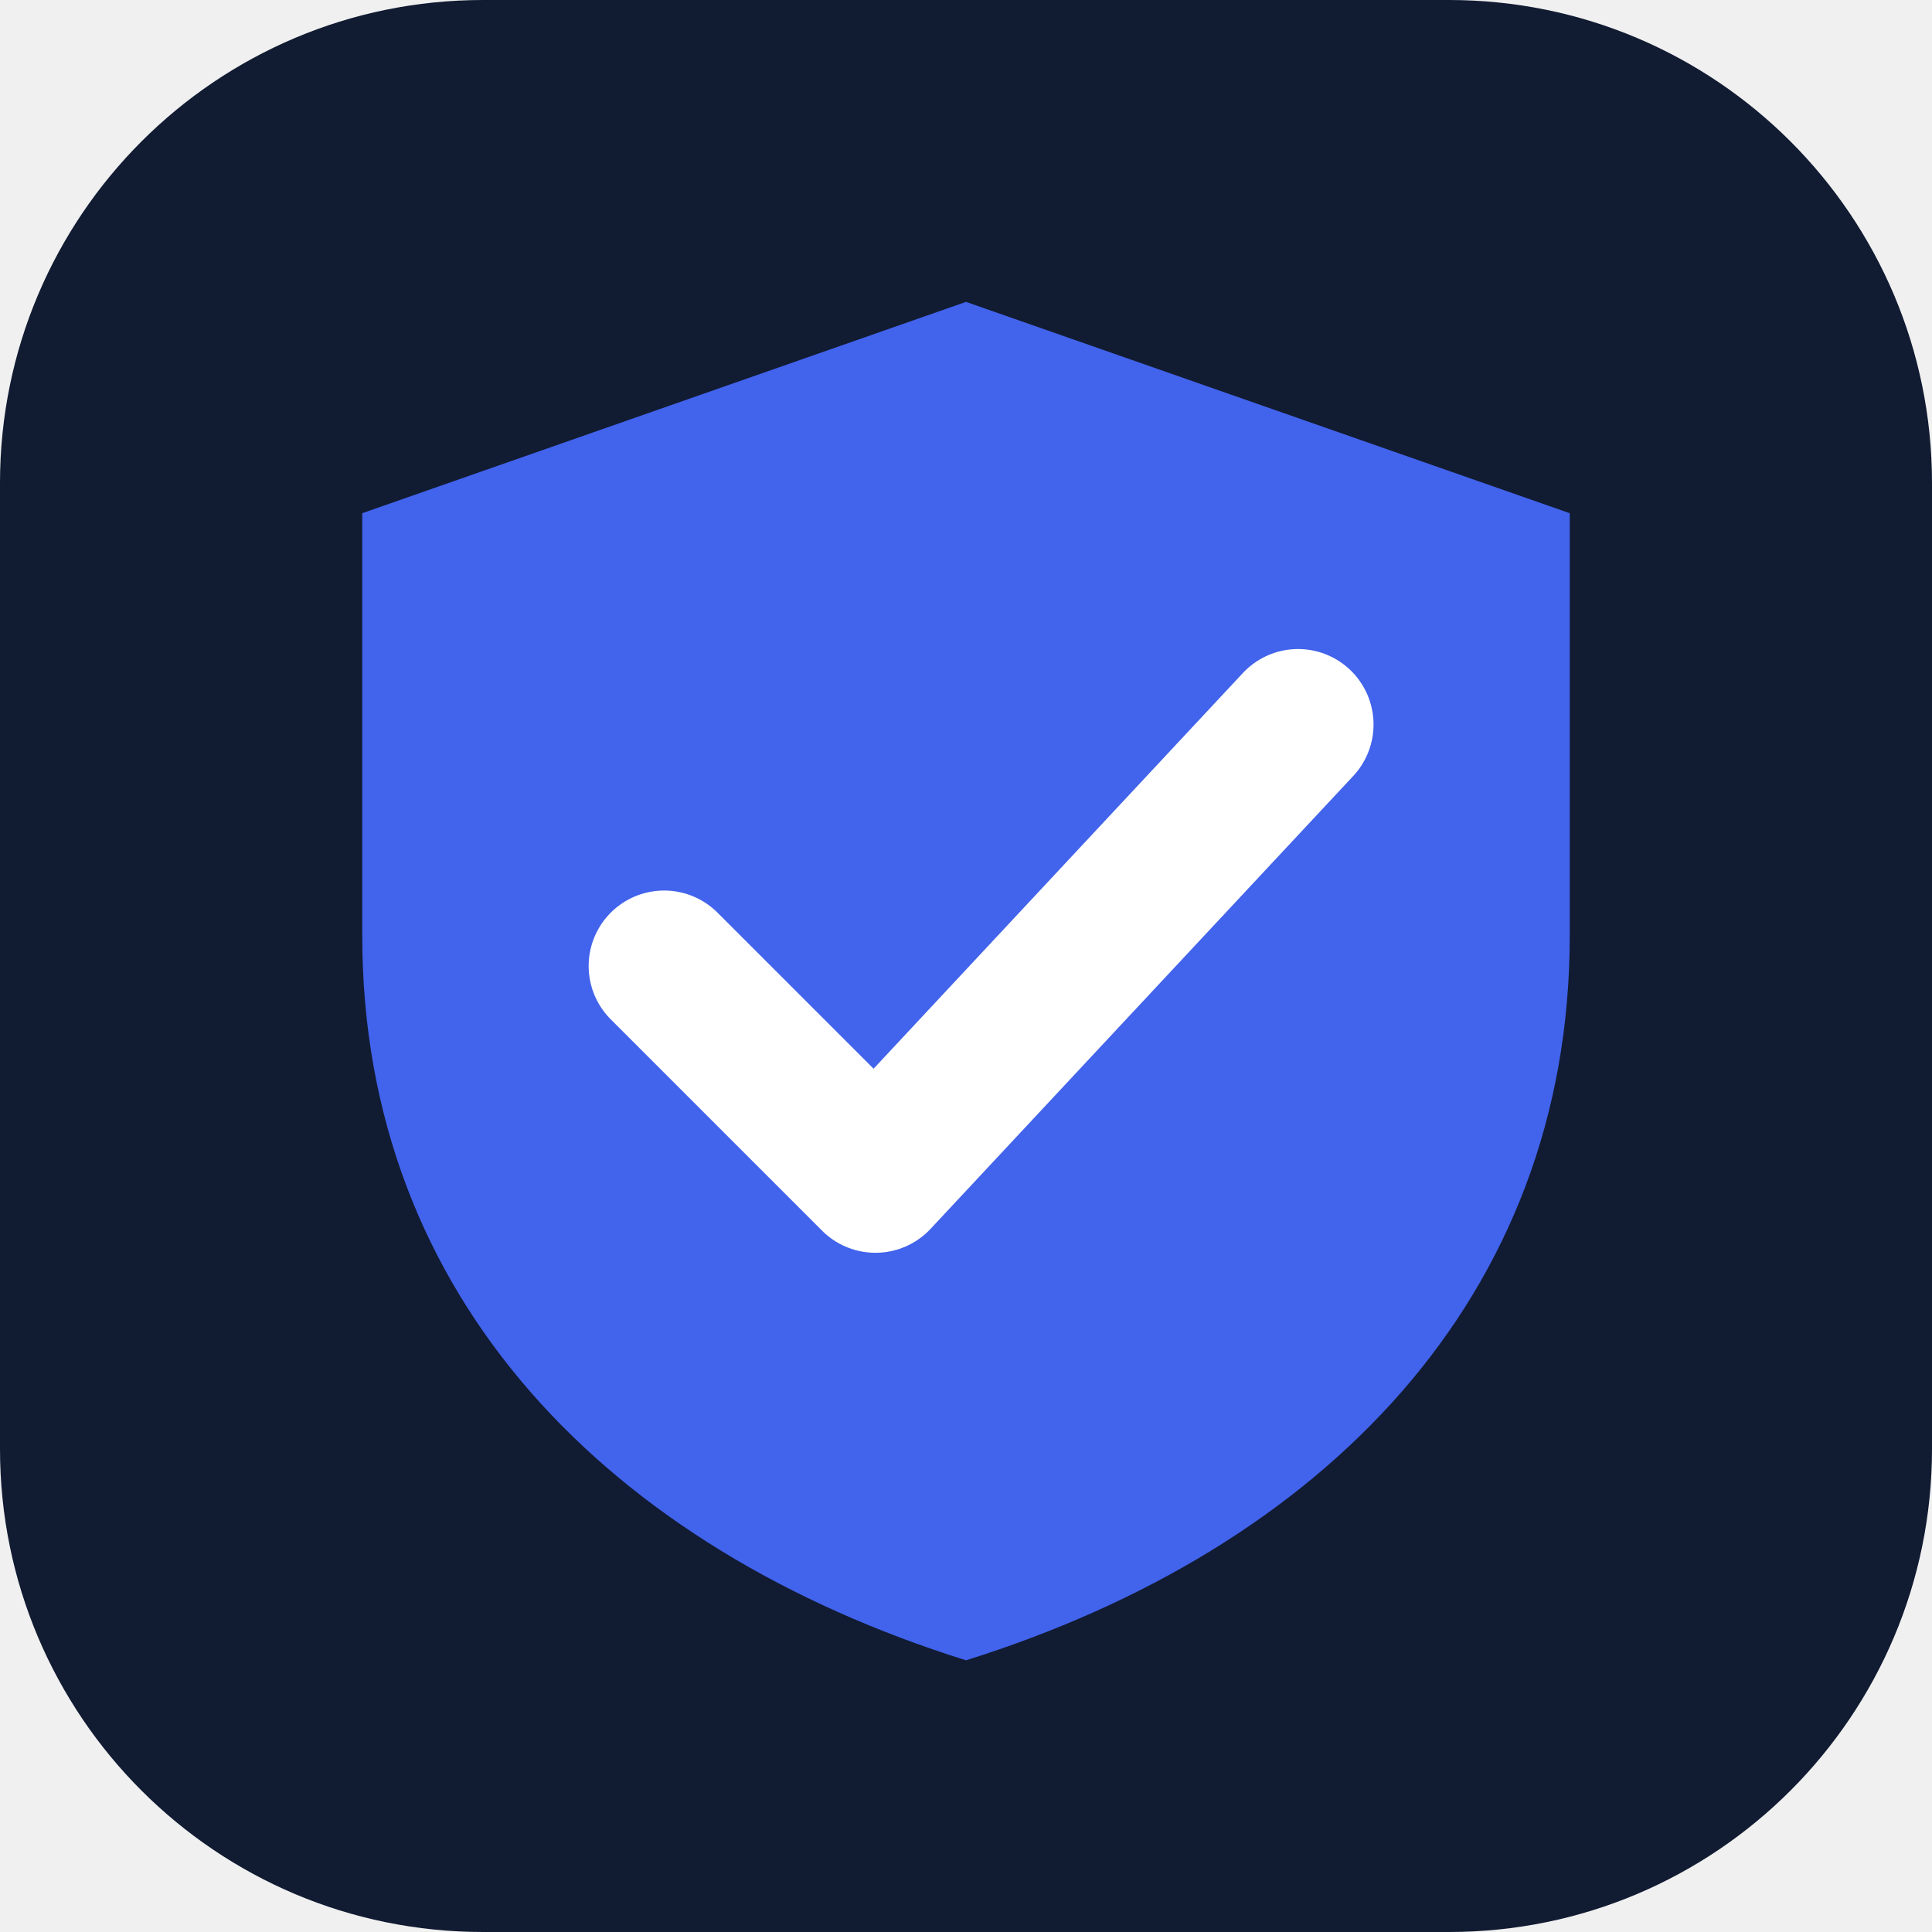
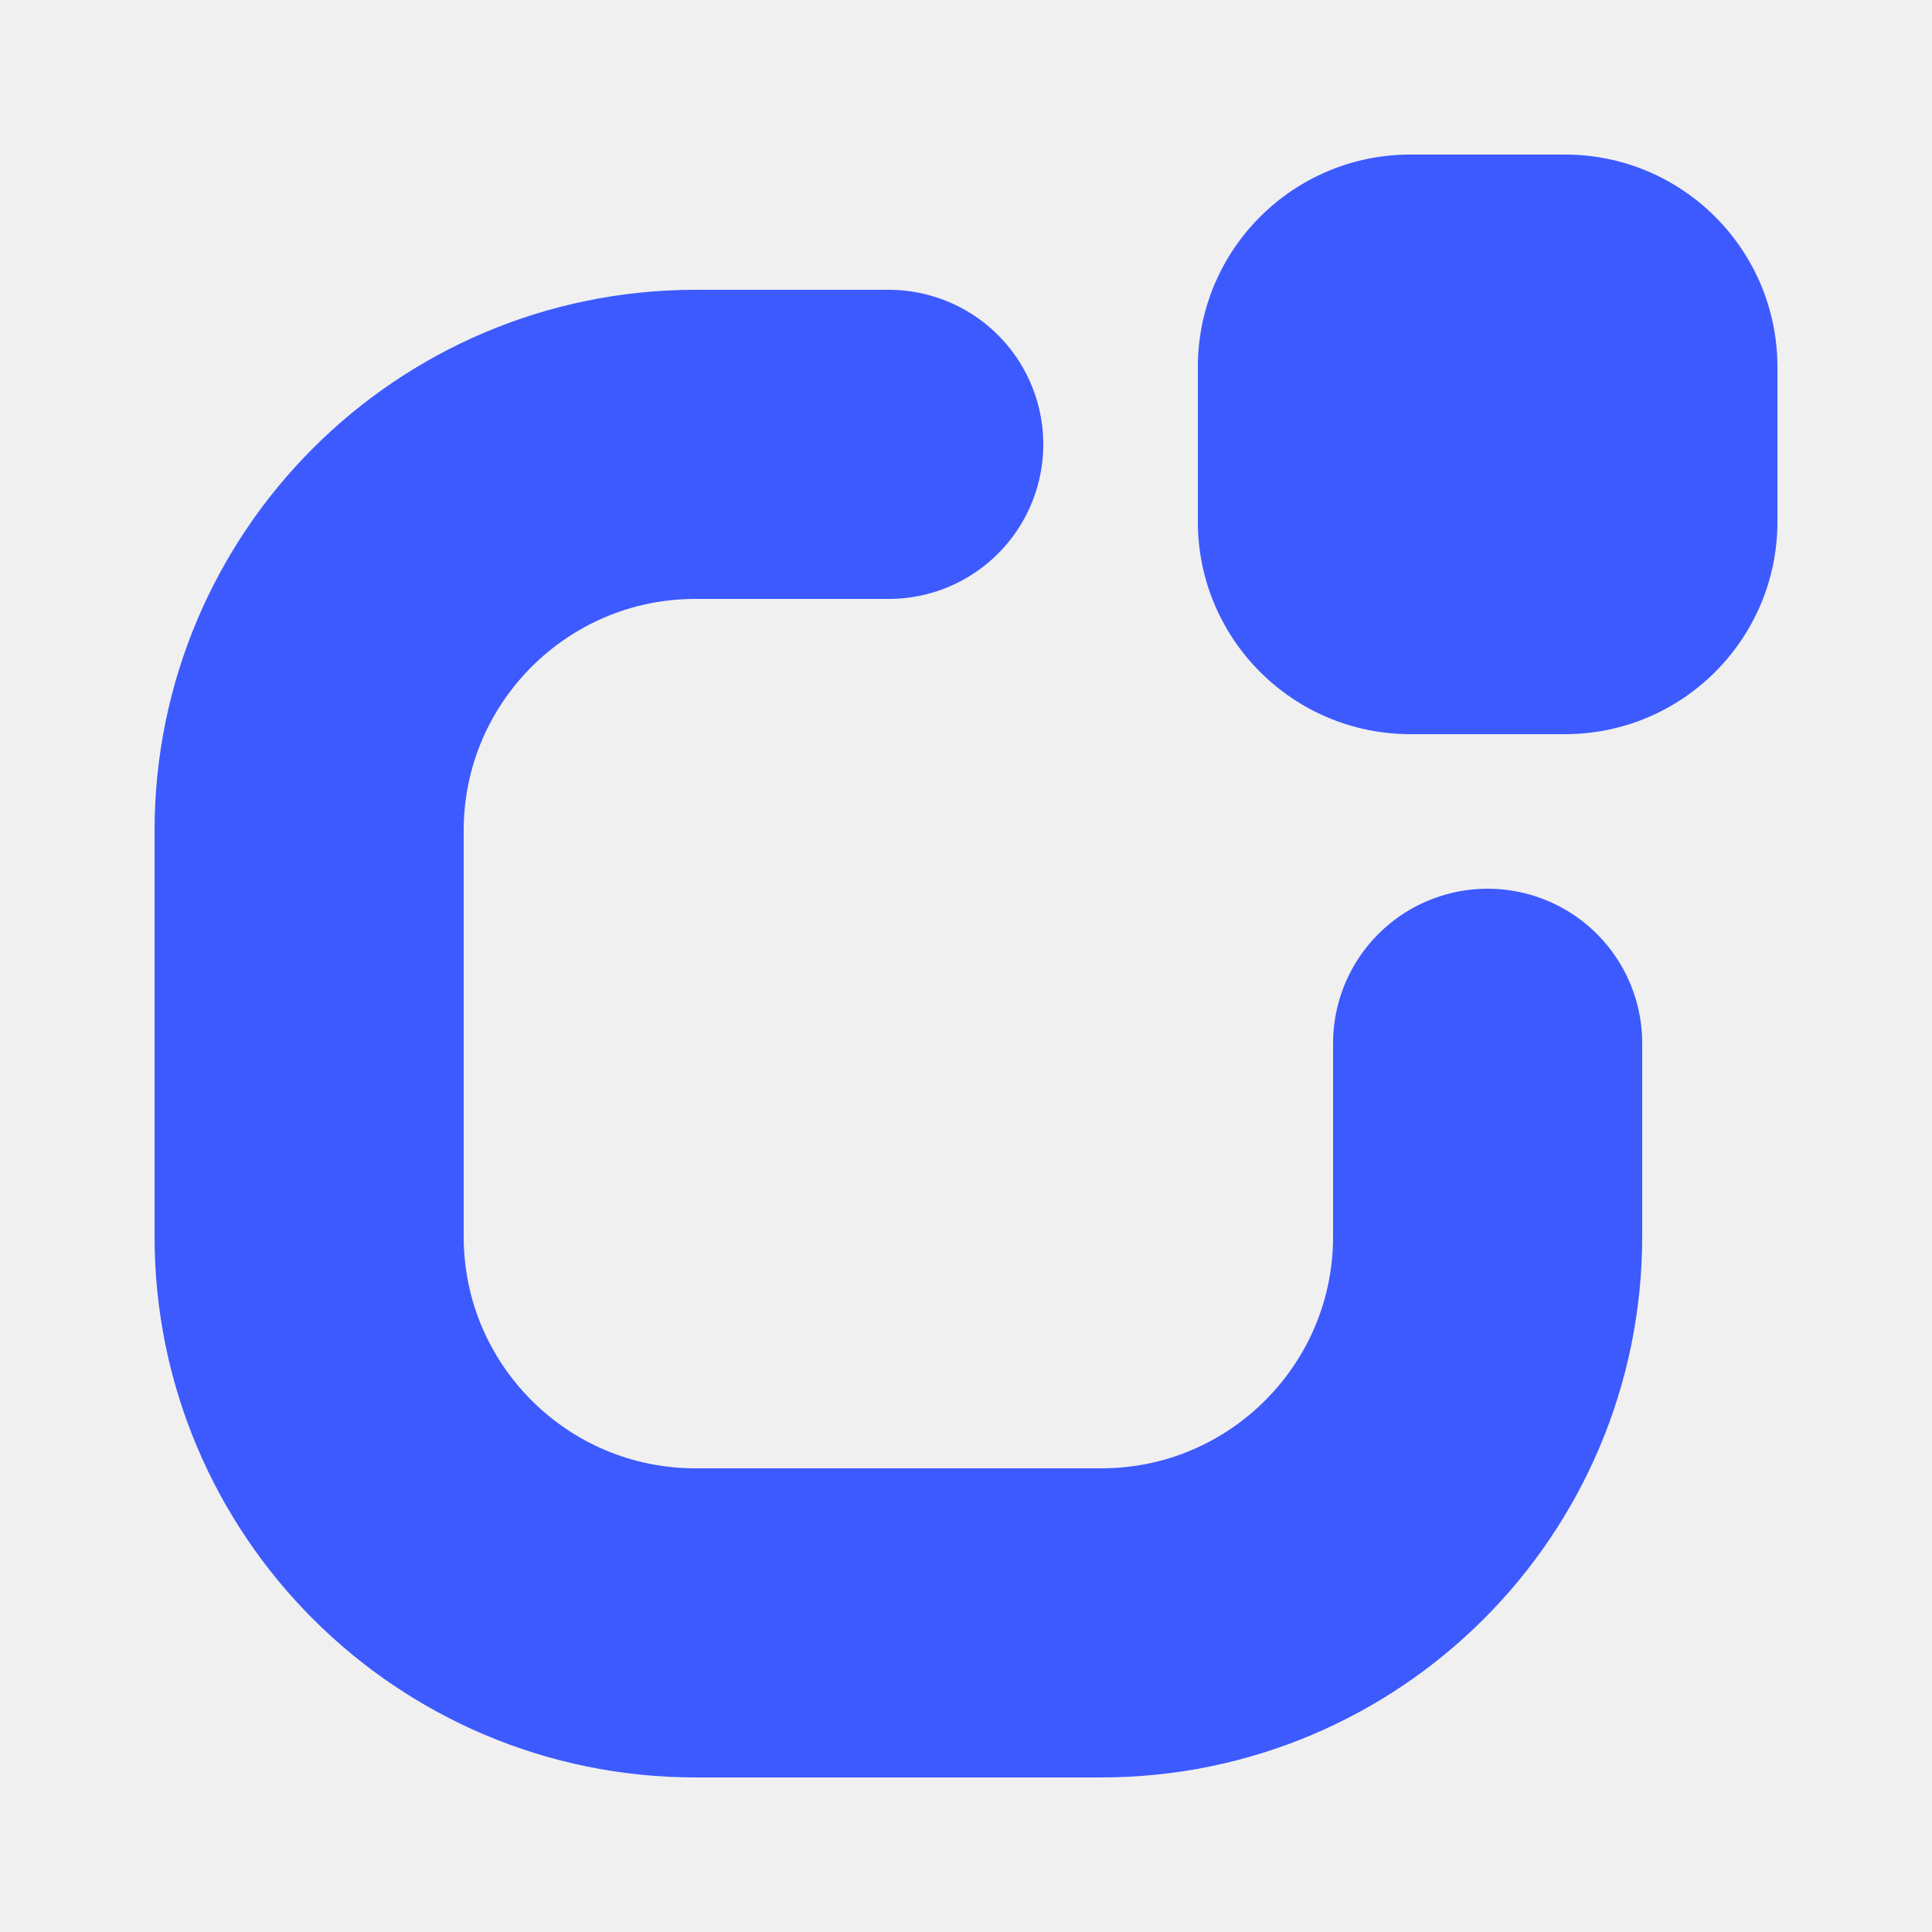
- <svg xmlns="http://www.w3.org/2000/svg" viewBox="0 0 64 64">
-   <rect width="64" height="64" rx="16" fill="#111b32" />
-   <path d="M32 10 52 17v14c0 12-8.2 20.3-20 24-11.8-3.7-20-12-20-24V17l20-7Z" fill="#4263eb" />
-   <path d="m22 32 7 7 14-15" fill="none" stroke="#fff" stroke-width="5" stroke-linecap="round" stroke-linejoin="round" />
+ <svg xmlns="http://www.w3.org/2000/svg" viewBox="0 0 200 200" fill="none" role="img" aria-label="SentryCore">
+   <g transform="translate(16.00 16.00) scale(1)" fill="none">
+     <path d="M 138 92 L 138 112 A 40 40 0 0 1 98 152 L 56 152 A 40 40 0 0 1 16 112 L 16 70 A 40 40 0 0 1 56 30 L 76 30" stroke="#3D5AFE" stroke-width="32.0" stroke-linecap="round" />
+     <rect x="108" y="0" width="60" height="60" rx="22" fill="#3D5AFE" />
+   </g>
</svg>
